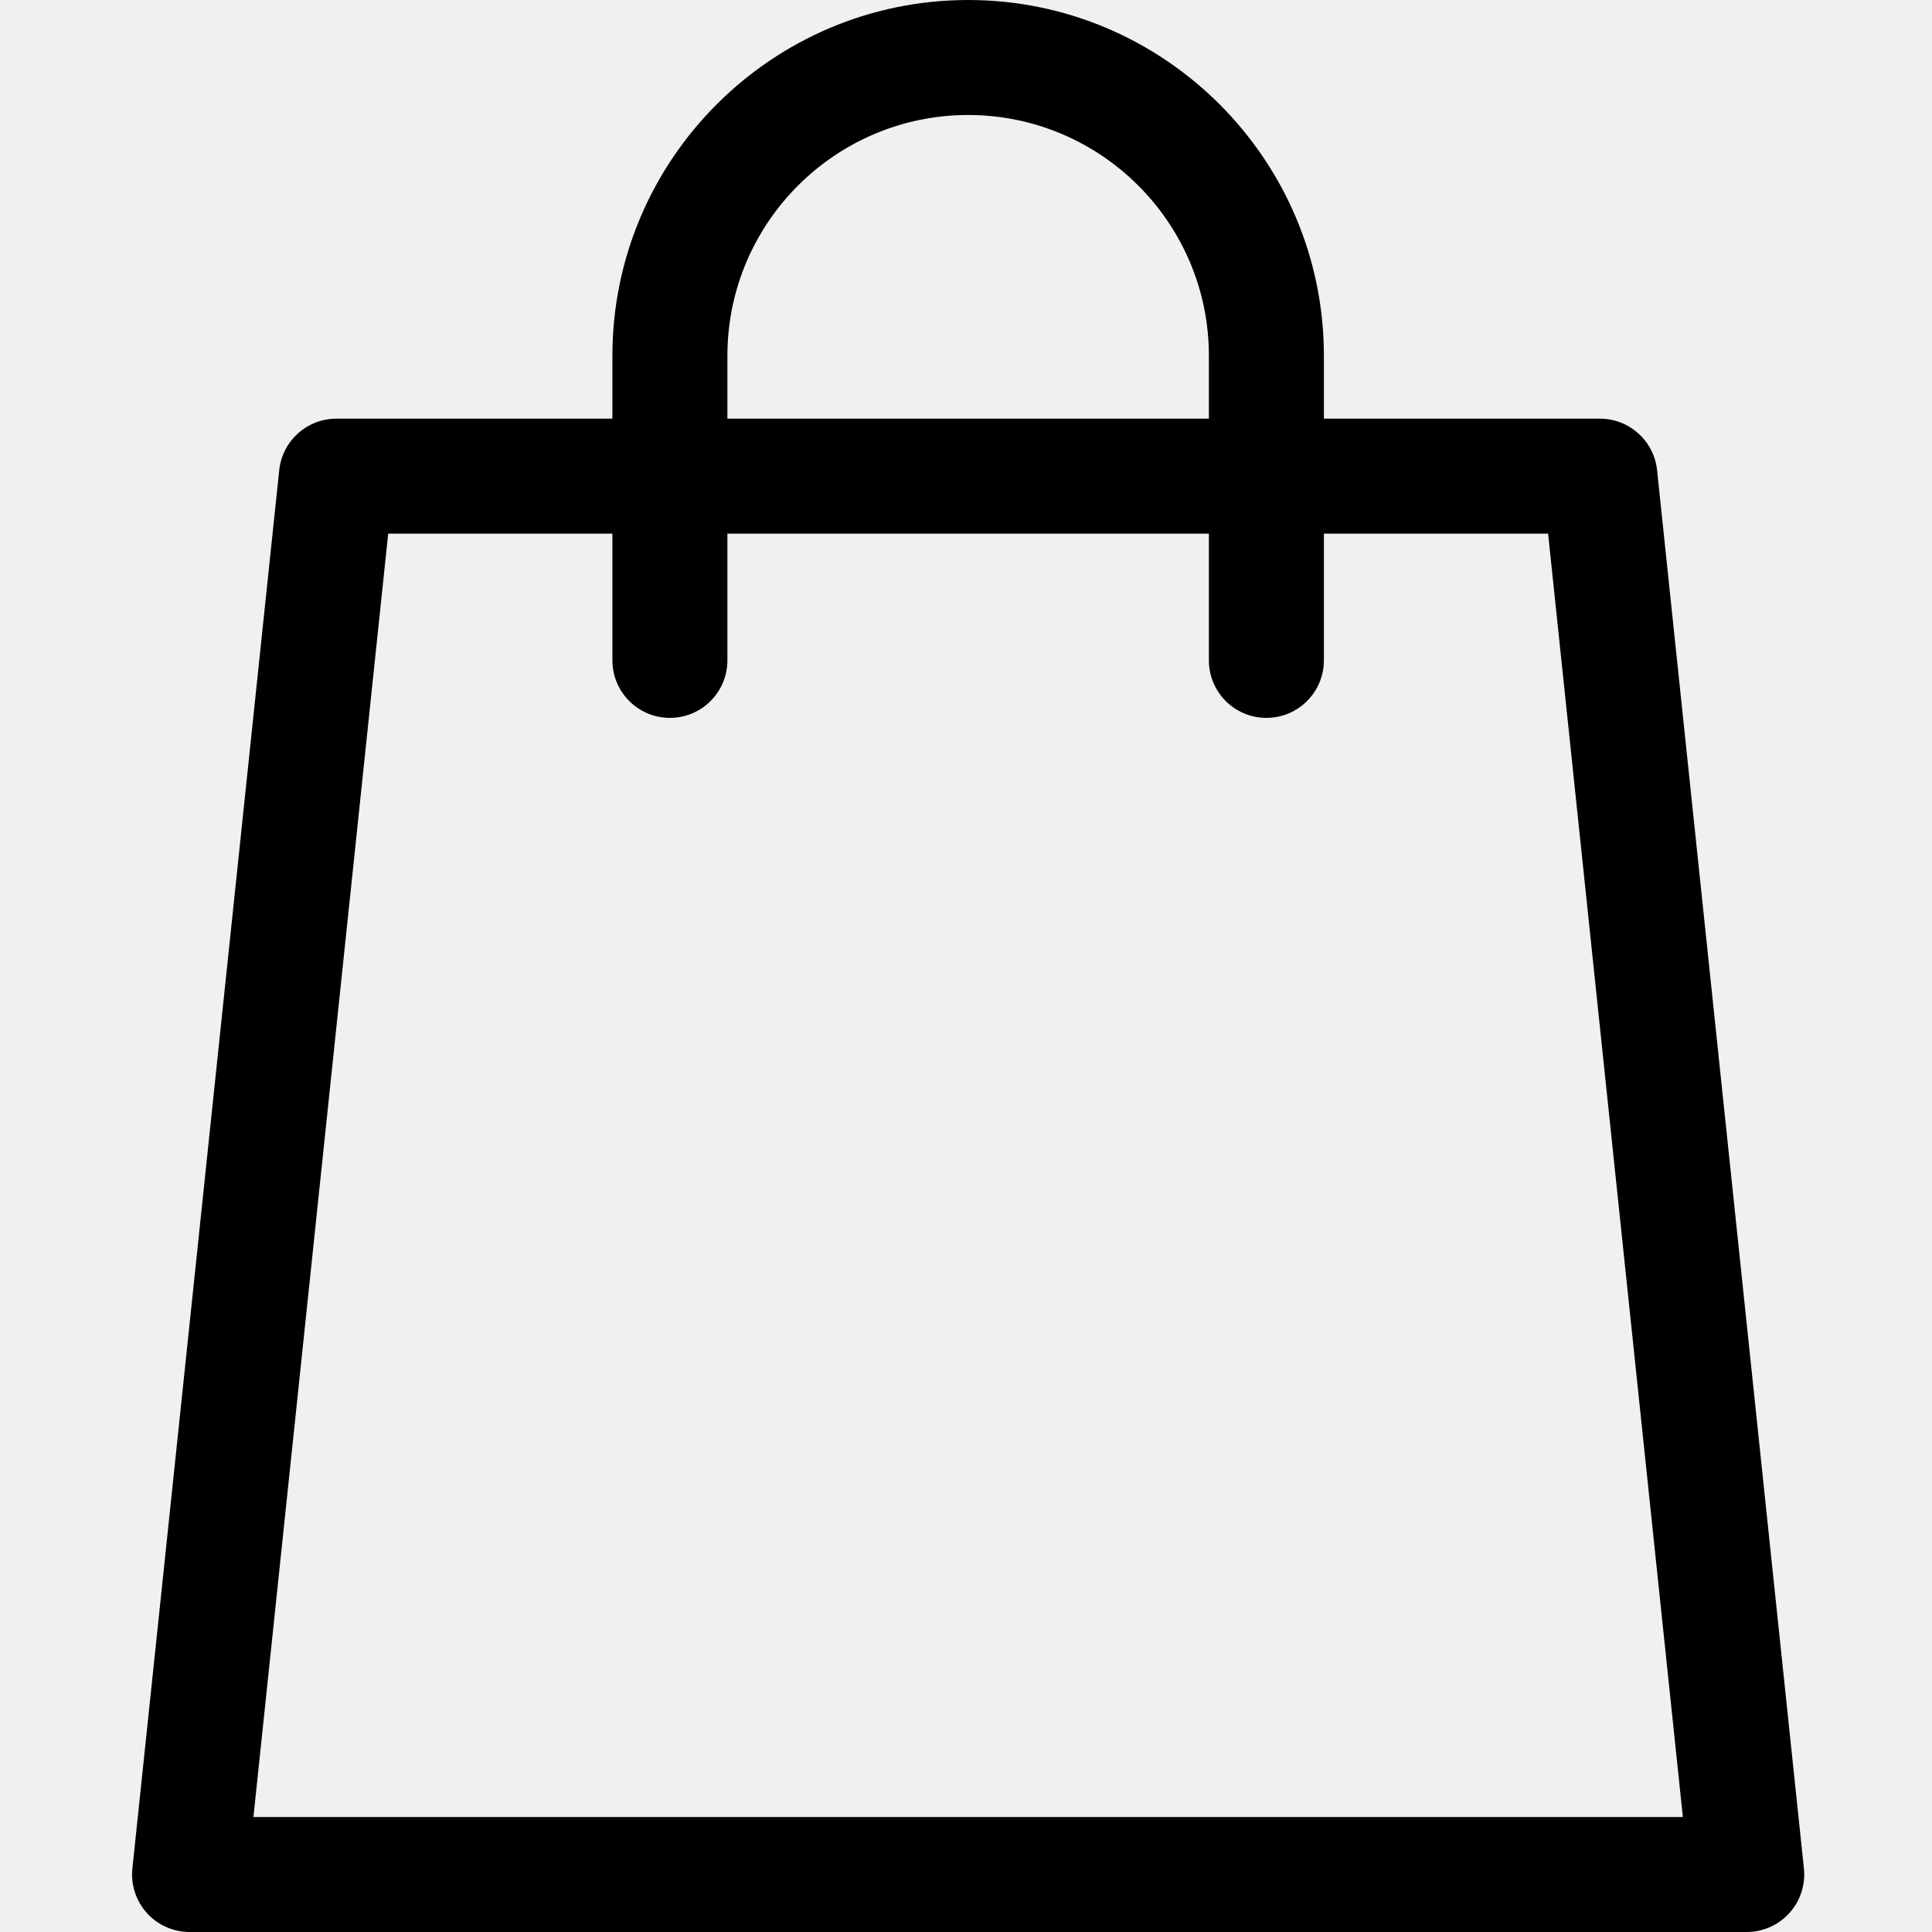
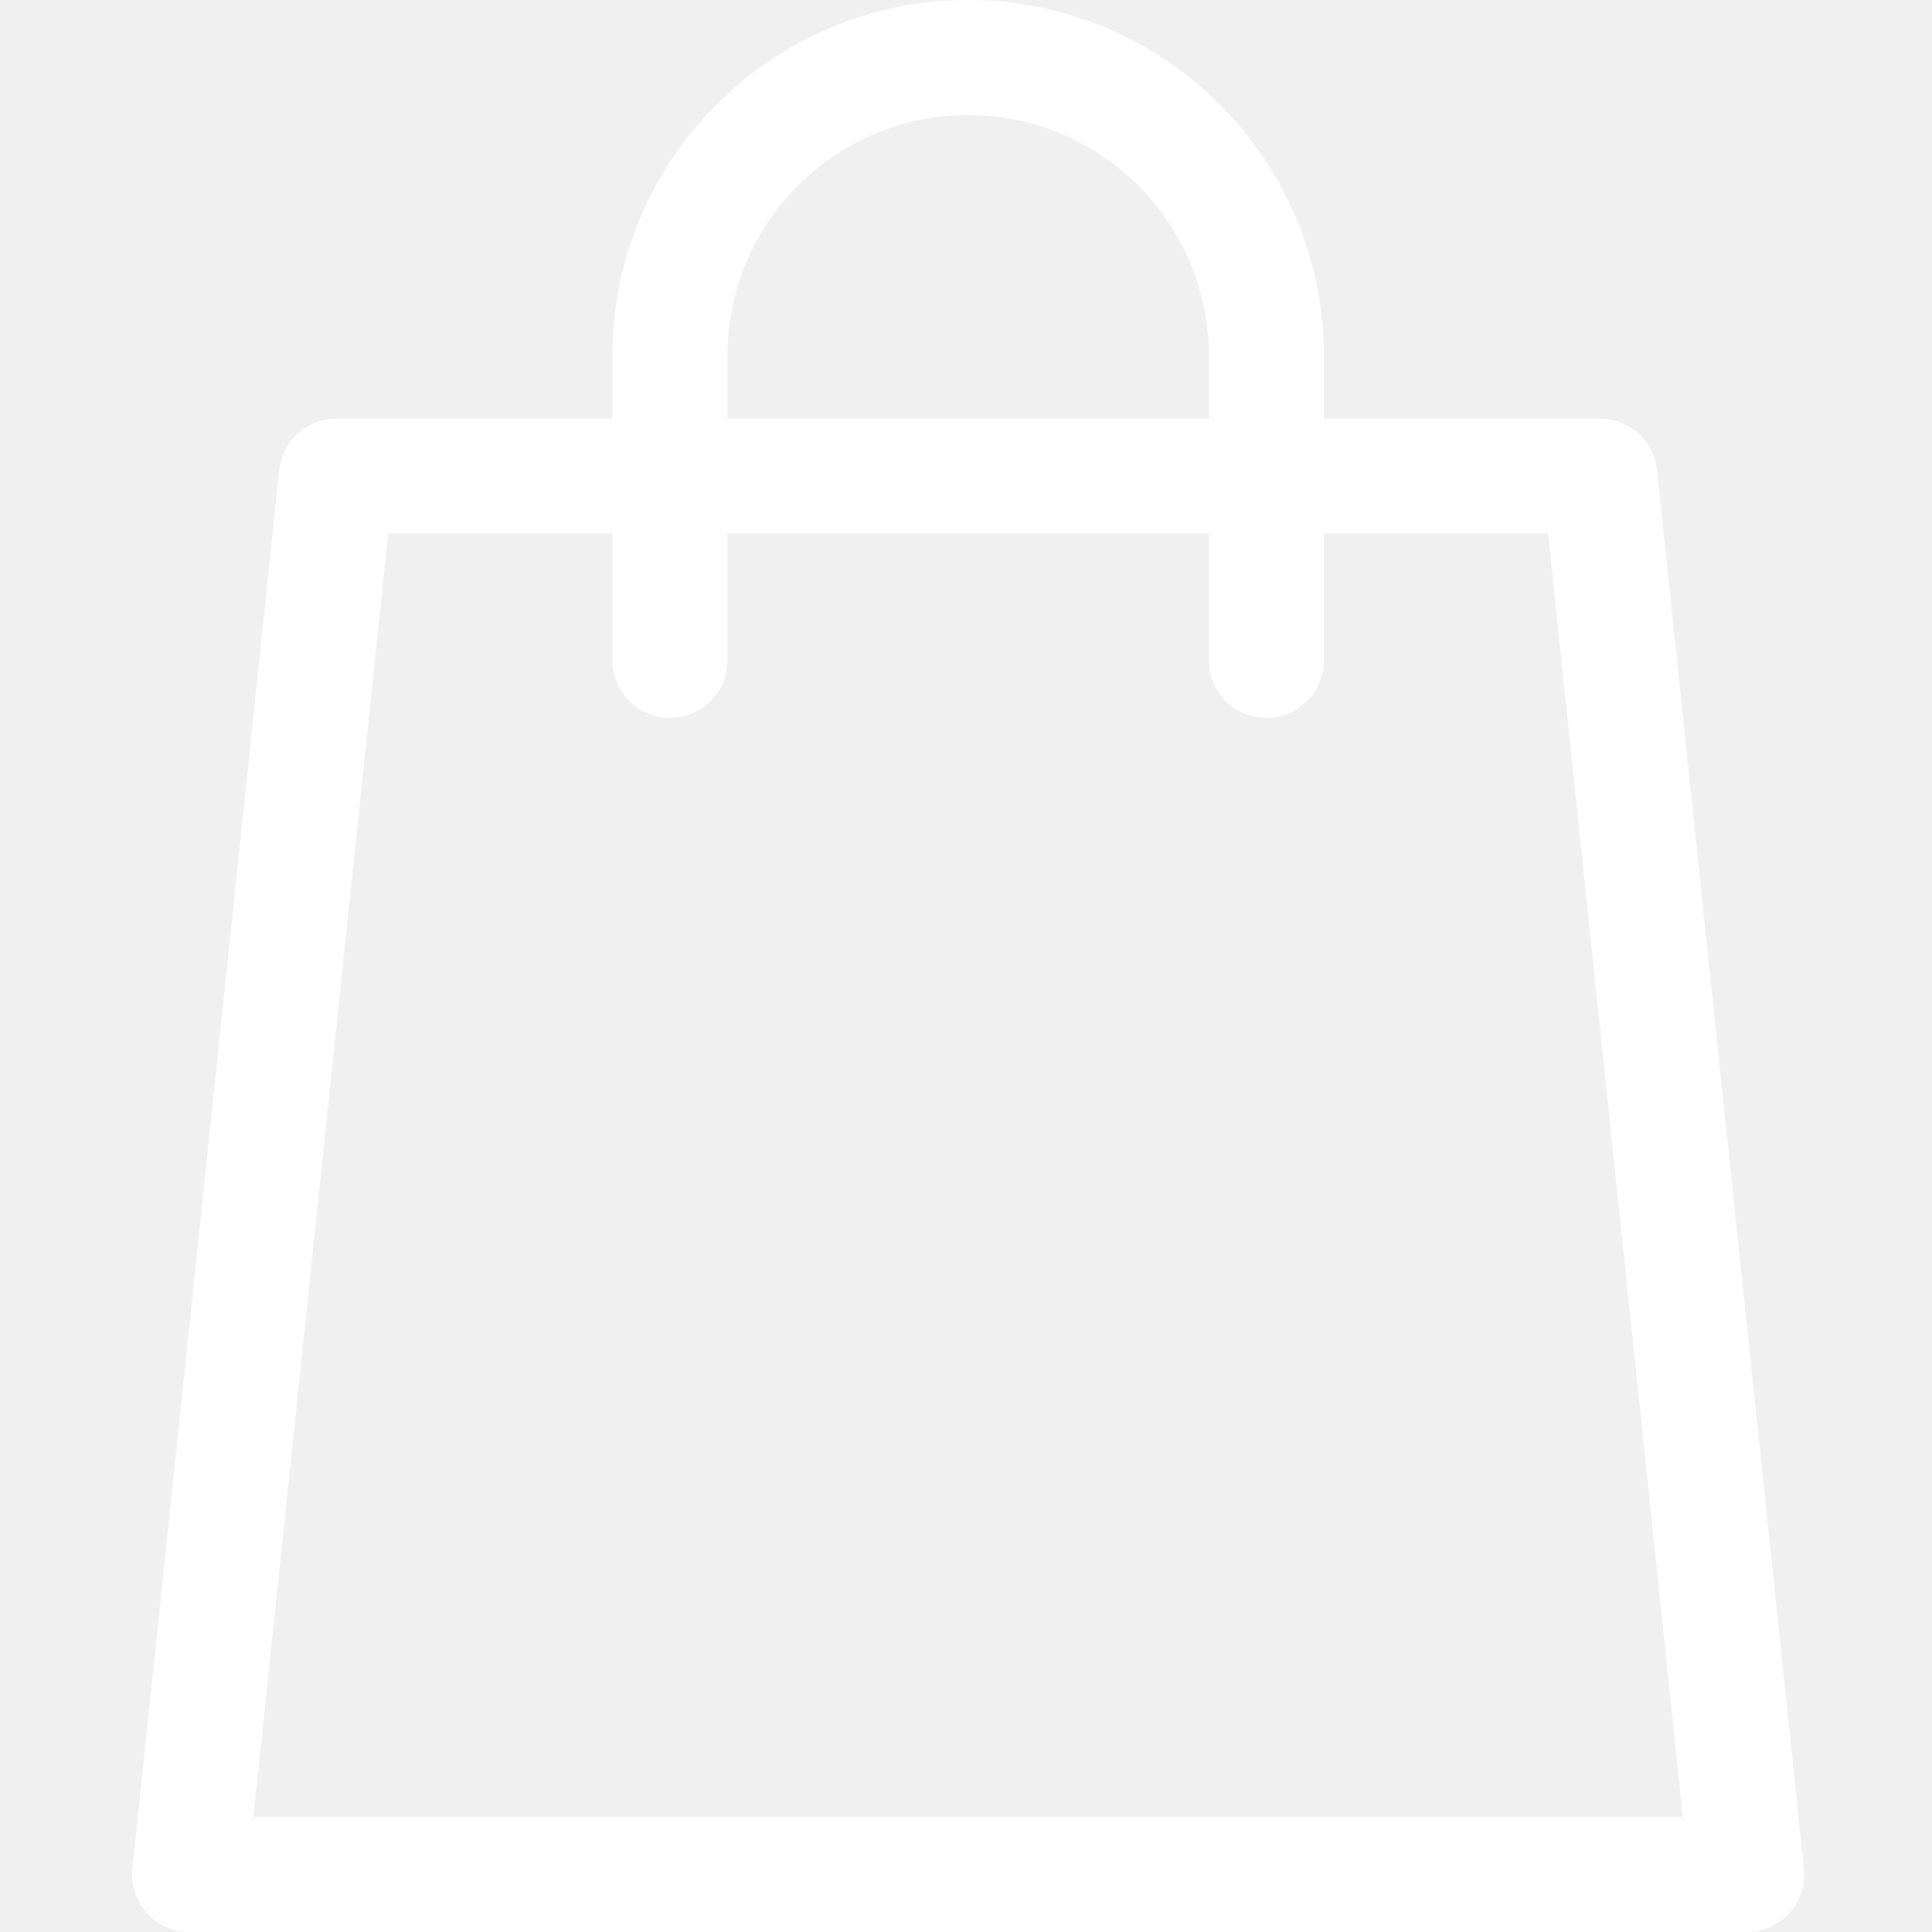
<svg xmlns="http://www.w3.org/2000/svg" height="512pt" viewBox="-35 0 512 512.001" width="512pt">
-   <path d="m443.055 495.172-38.914-370.574c-.816-7.758-7.355-13.648-15.156-13.648h-73.141v-16.676c0-51.98-42.293-94.273-94.273-94.273-51.984 0-94.277 42.293-94.277 94.273v16.676h-73.141c-7.801 0-14.34 5.891-15.156 13.648l-38.914 370.574c-.449 4.293.945 8.578 3.832 11.789 2.891 3.207 7.008 5.039 11.324 5.039h412.656c4.32 0 8.438-1.832 11.324-5.039 2.895-3.211 4.285-7.496 3.836-11.789zm-285.285-400.898c0-35.176 28.621-63.797 63.801-63.797 35.176 0 63.797 28.621 63.797 63.797v16.676h-127.598zm-125.609 387.25 35.715-340.098h59.418v33.582c0 8.414 6.824 15.238 15.238 15.238s15.238-6.824 15.238-15.238v-33.582h127.598v33.582c0 8.414 6.824 15.238 15.238 15.238 8.414 0 15.238-6.824 15.238-15.238v-33.582h59.418l35.715 340.098zm0 0" />
+   <path d="m443.055 495.172-38.914-370.574c-.816-7.758-7.355-13.648-15.156-13.648h-73.141v-16.676c0-51.98-42.293-94.273-94.273-94.273-51.984 0-94.277 42.293-94.277 94.273v16.676h-73.141c-7.801 0-14.34 5.891-15.156 13.648l-38.914 370.574c-.449 4.293.945 8.578 3.832 11.789 2.891 3.207 7.008 5.039 11.324 5.039h412.656c4.32 0 8.438-1.832 11.324-5.039 2.895-3.211 4.285-7.496 3.836-11.789zm-285.285-400.898c0-35.176 28.621-63.797 63.801-63.797 35.176 0 63.797 28.621 63.797 63.797v16.676h-127.598zm-125.609 387.25 35.715-340.098h59.418v33.582c0 8.414 6.824 15.238 15.238 15.238s15.238-6.824 15.238-15.238v-33.582h127.598v33.582c0 8.414 6.824 15.238 15.238 15.238 8.414 0 15.238-6.824 15.238-15.238v-33.582h59.418l35.715 340.098zm0 0" fill="#FFFFFF" />
</svg>
